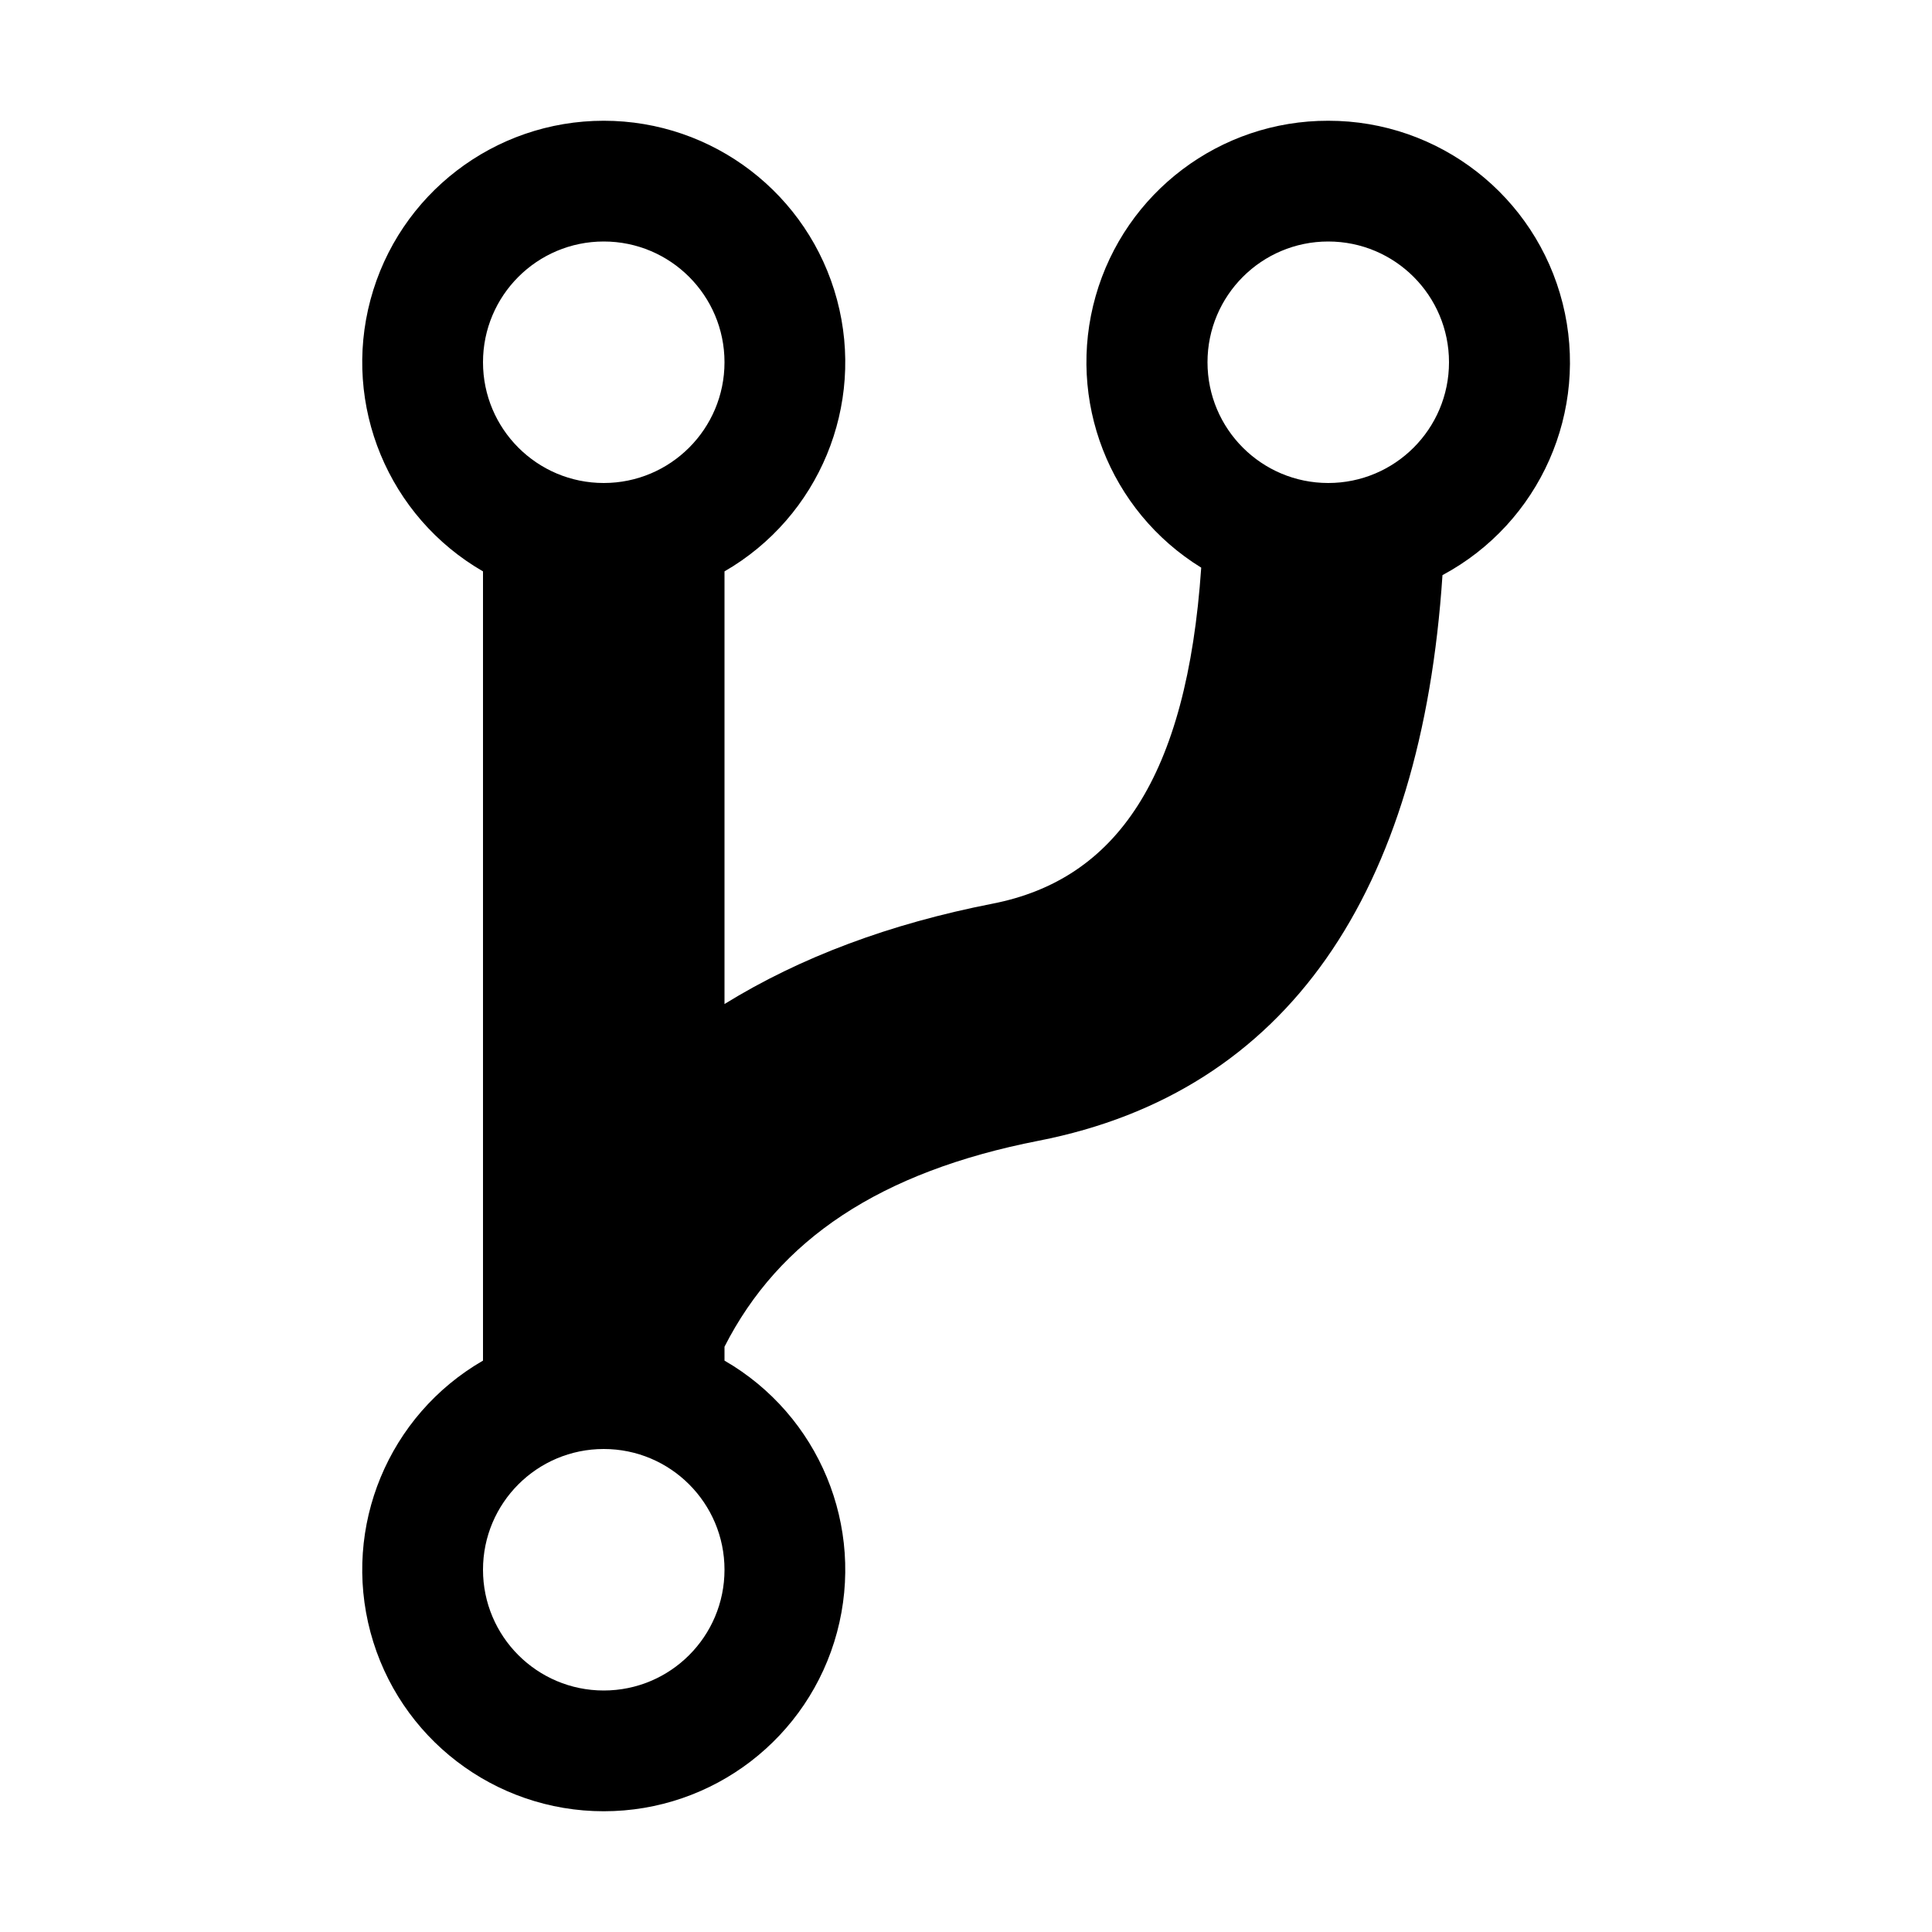
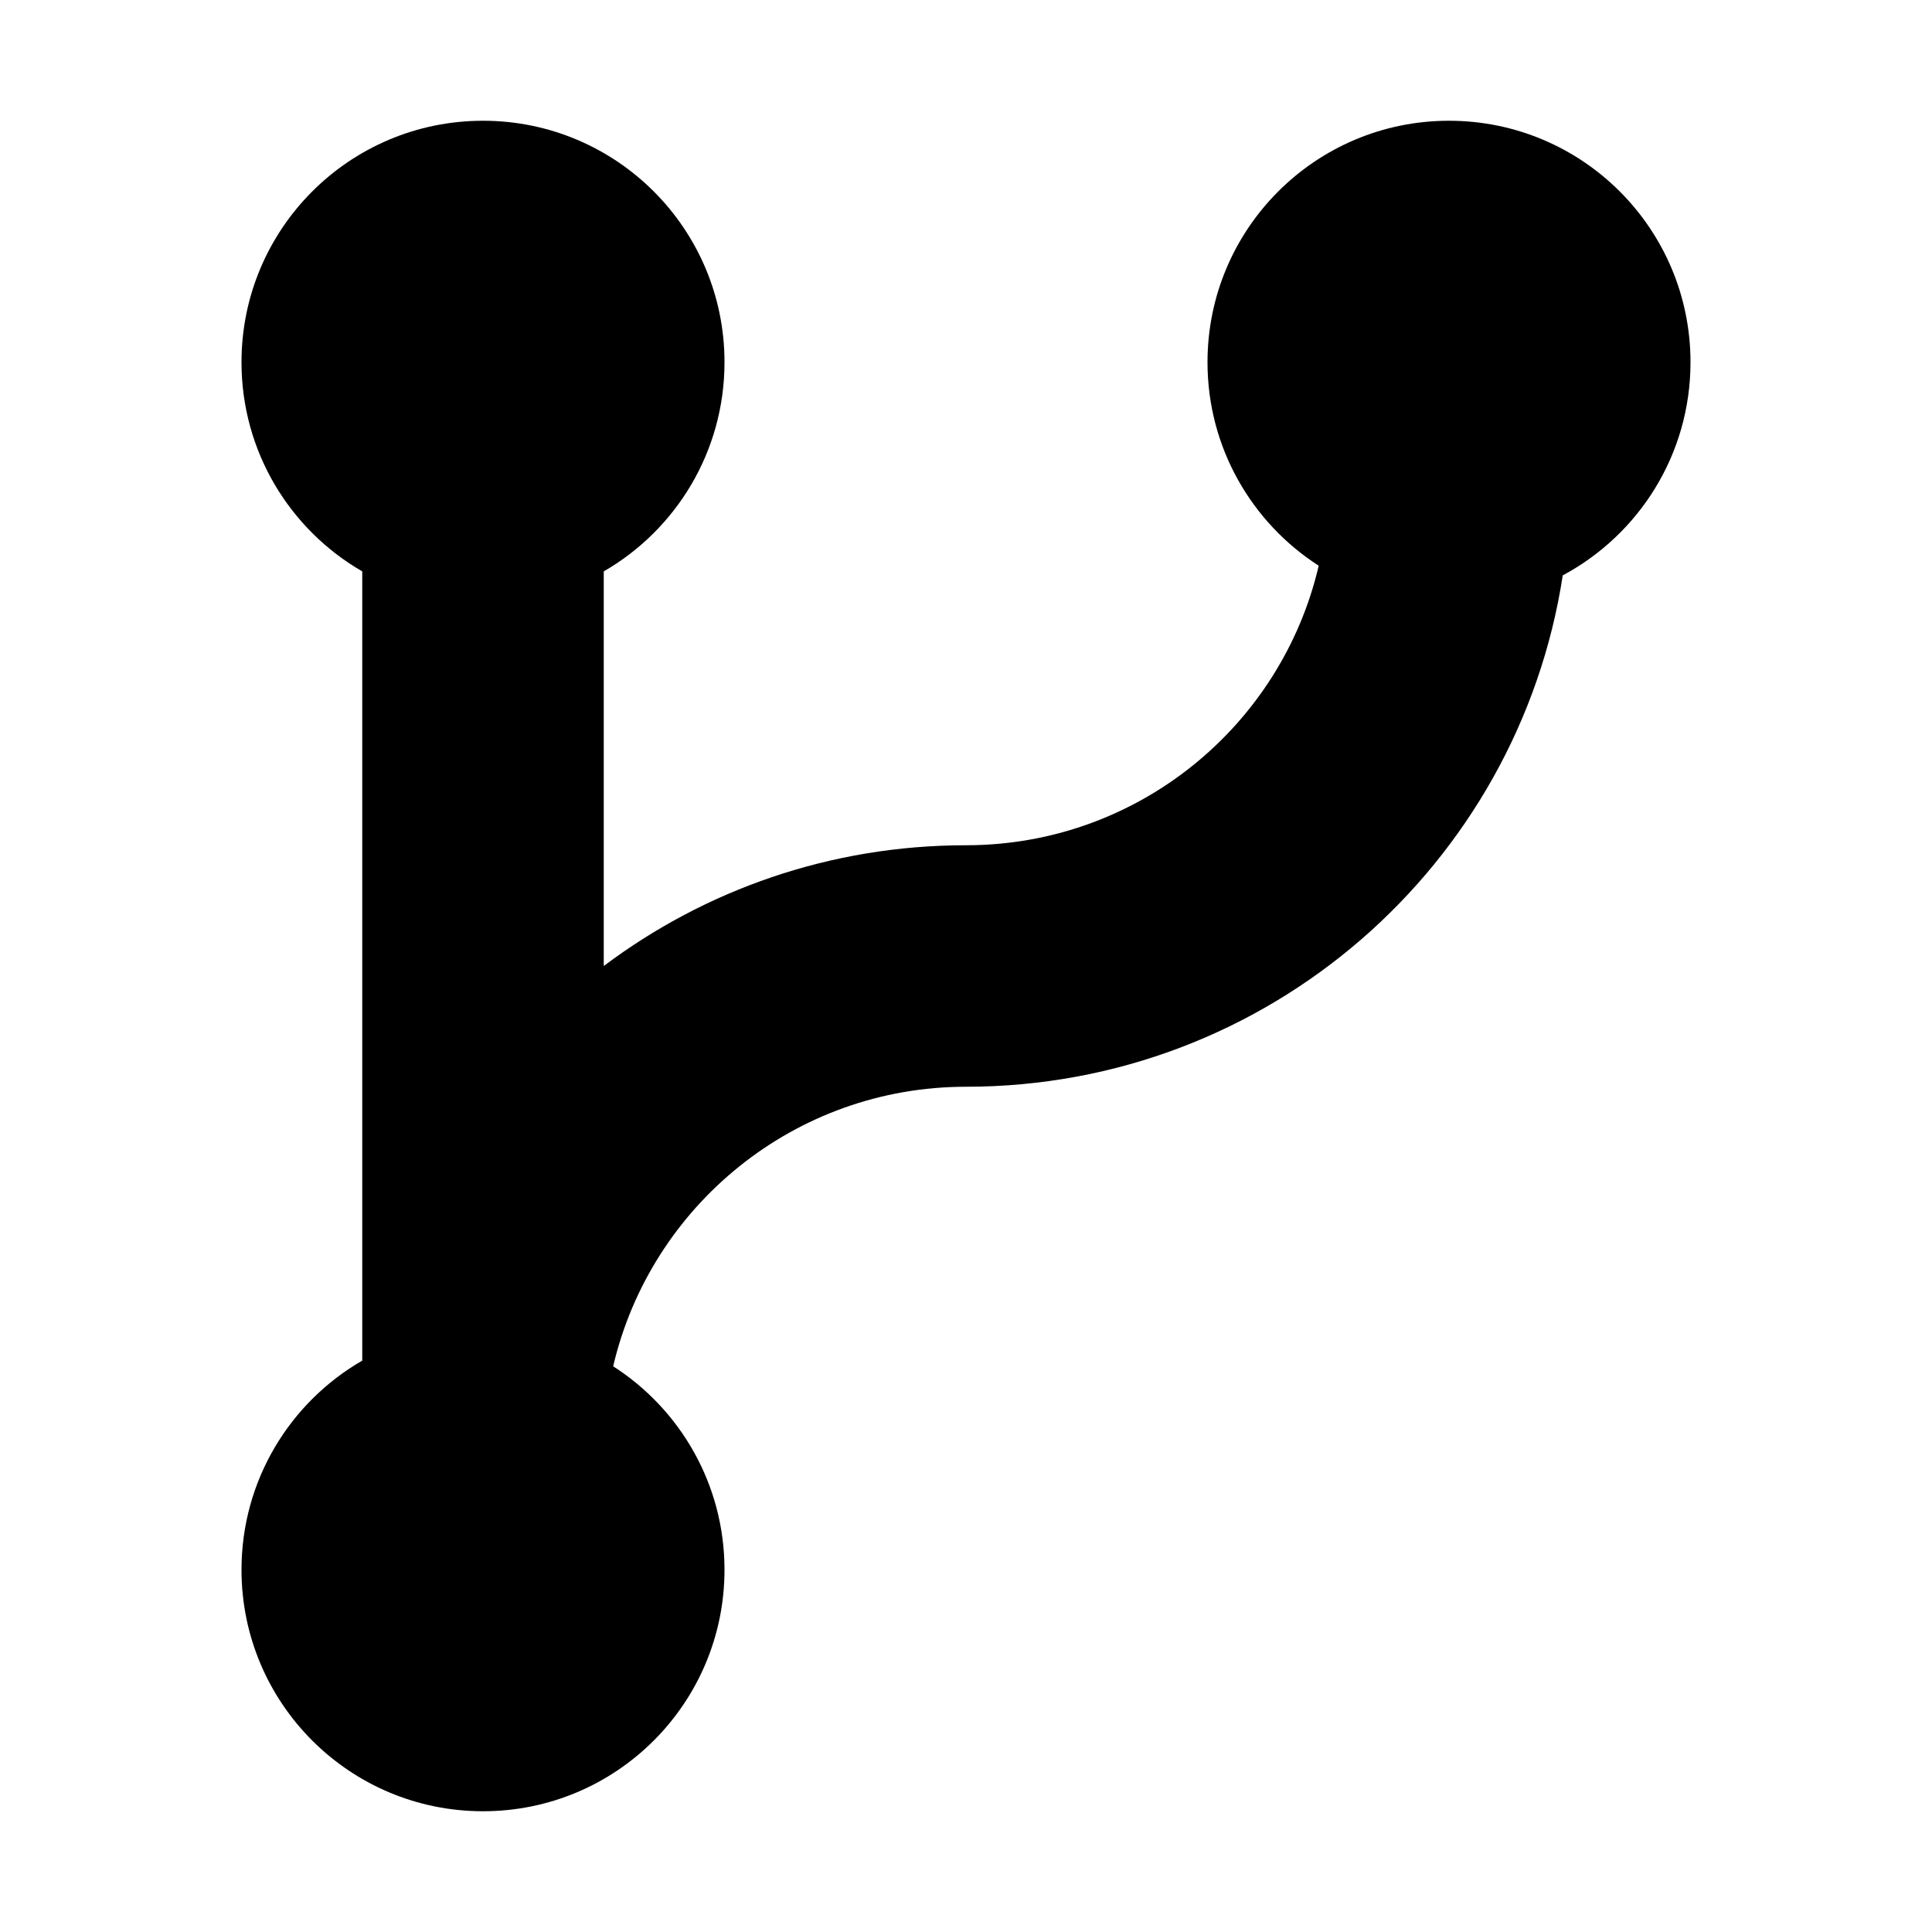
<svg xmlns="http://www.w3.org/2000/svg" width="16" height="16" viewBox="0 0 16 16">
-   <path d="M4 11.268V4.732a2 2 0 1 1 2 0v3.583c.628-.388 1.37-.665 2.219-.831 1.025-.2 1.61-1.044 1.729-2.783A1.999 1.999 0 0 1 11 1a2 2 0 0 1 .946 3.763c-.174 2.627-1.279 4.28-3.344 4.684-1.315.257-2.151.819-2.602 1.706v.115a2 2 0 1 1-2 0zM5 4a1 1 0 1 0 0-2 1 1 0 0 0 0 2zm6 0a1 1 0 1 0 0-2 1 1 0 0 0 0 2zM5 14a1 1 0 1 0 0-2 1 1 0 0 0 0 2z" id="a" />
+   <path fill="#000000" fill-rule="evenodd" d="M6,3 C6,3.74 5.598,4.387 5,4.732 L5,8 C5.836,7.372 6.874,7 8,7 C9.421,7 10.612,6.012 10.921,4.685 C10.367,4.329 10,3.707 10,3 C10,1.895 10.895,1 12,1 C13.105,1 14,1.895 14,3 C14,3.764 13.572,4.428 12.942,4.765 C12.574,7.163 10.501,9 8,9 C6.579,9 5.388,9.988 5.078,11.315 C5.633,11.671 6,12.293 6,13 C6,14.105 5.105,15 4,15 C2.895,15 2,14.105 2,13 C2,12.26 2.402,11.613 3,11.268 L3,4.732 C2.402,4.387 2,3.74 2,3 C2,1.895 2.895,1 4,1 C5.105,1 6,1.895 6,3 Z" />
</svg>
